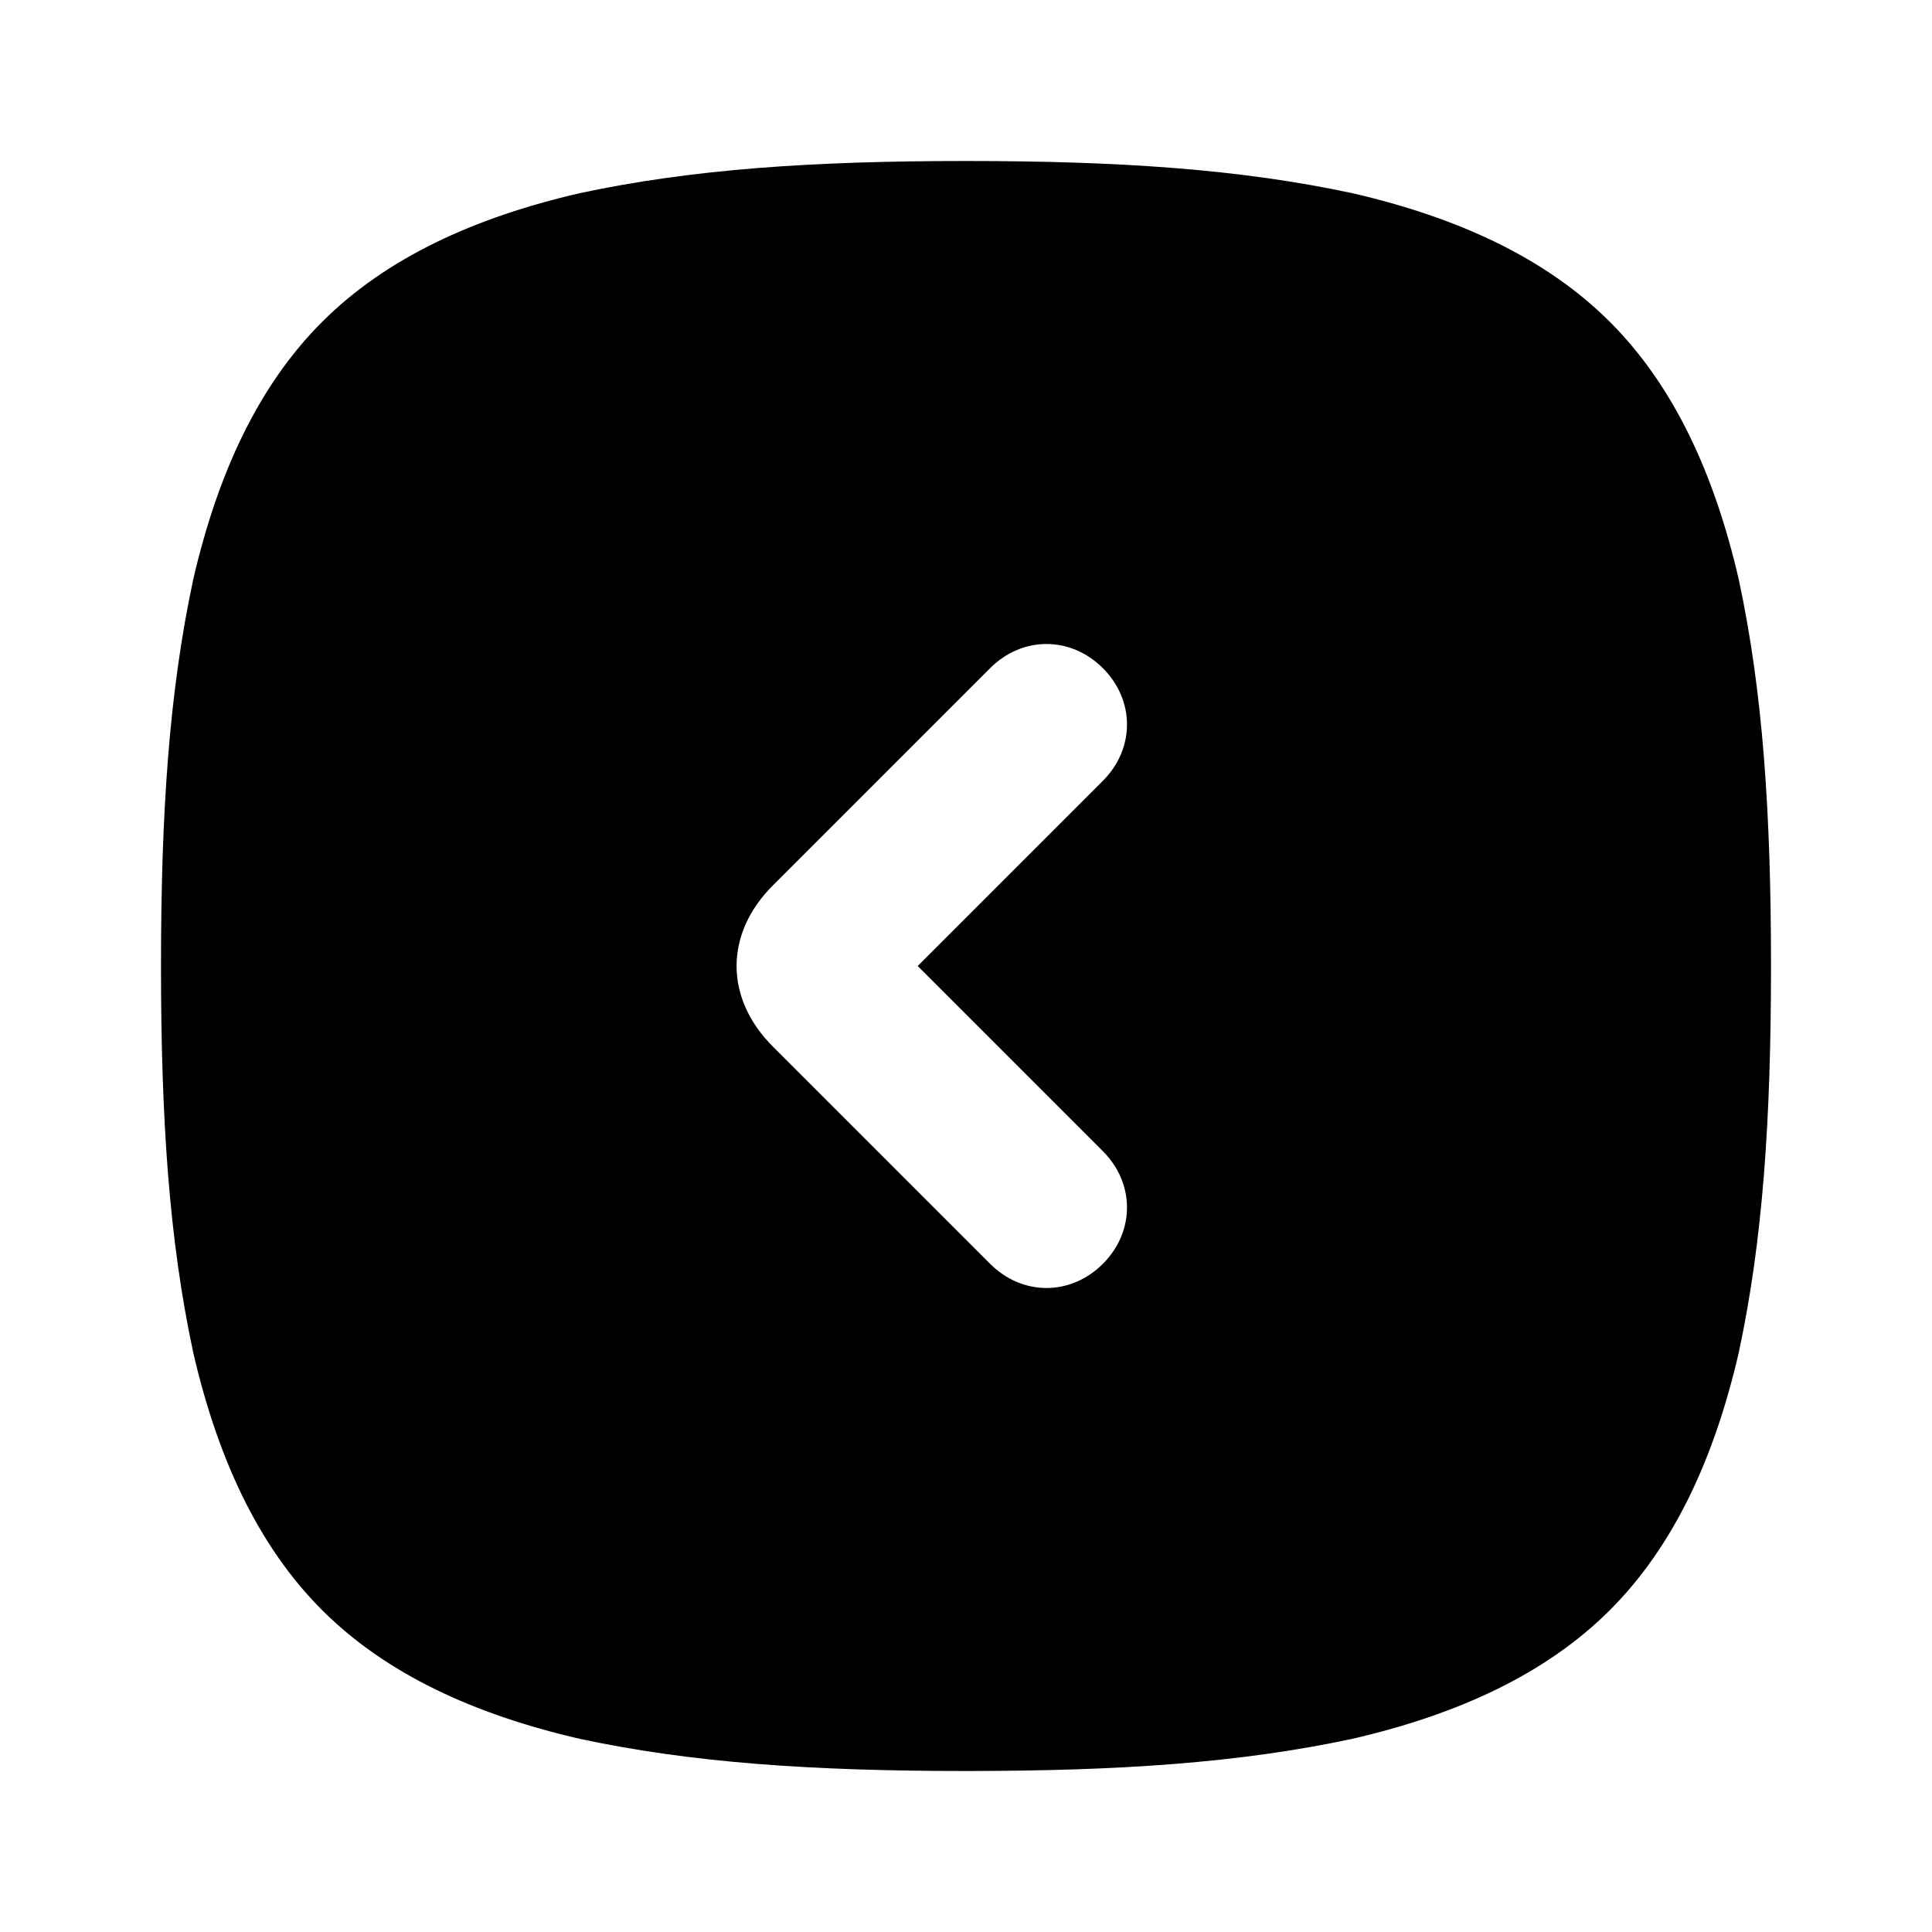
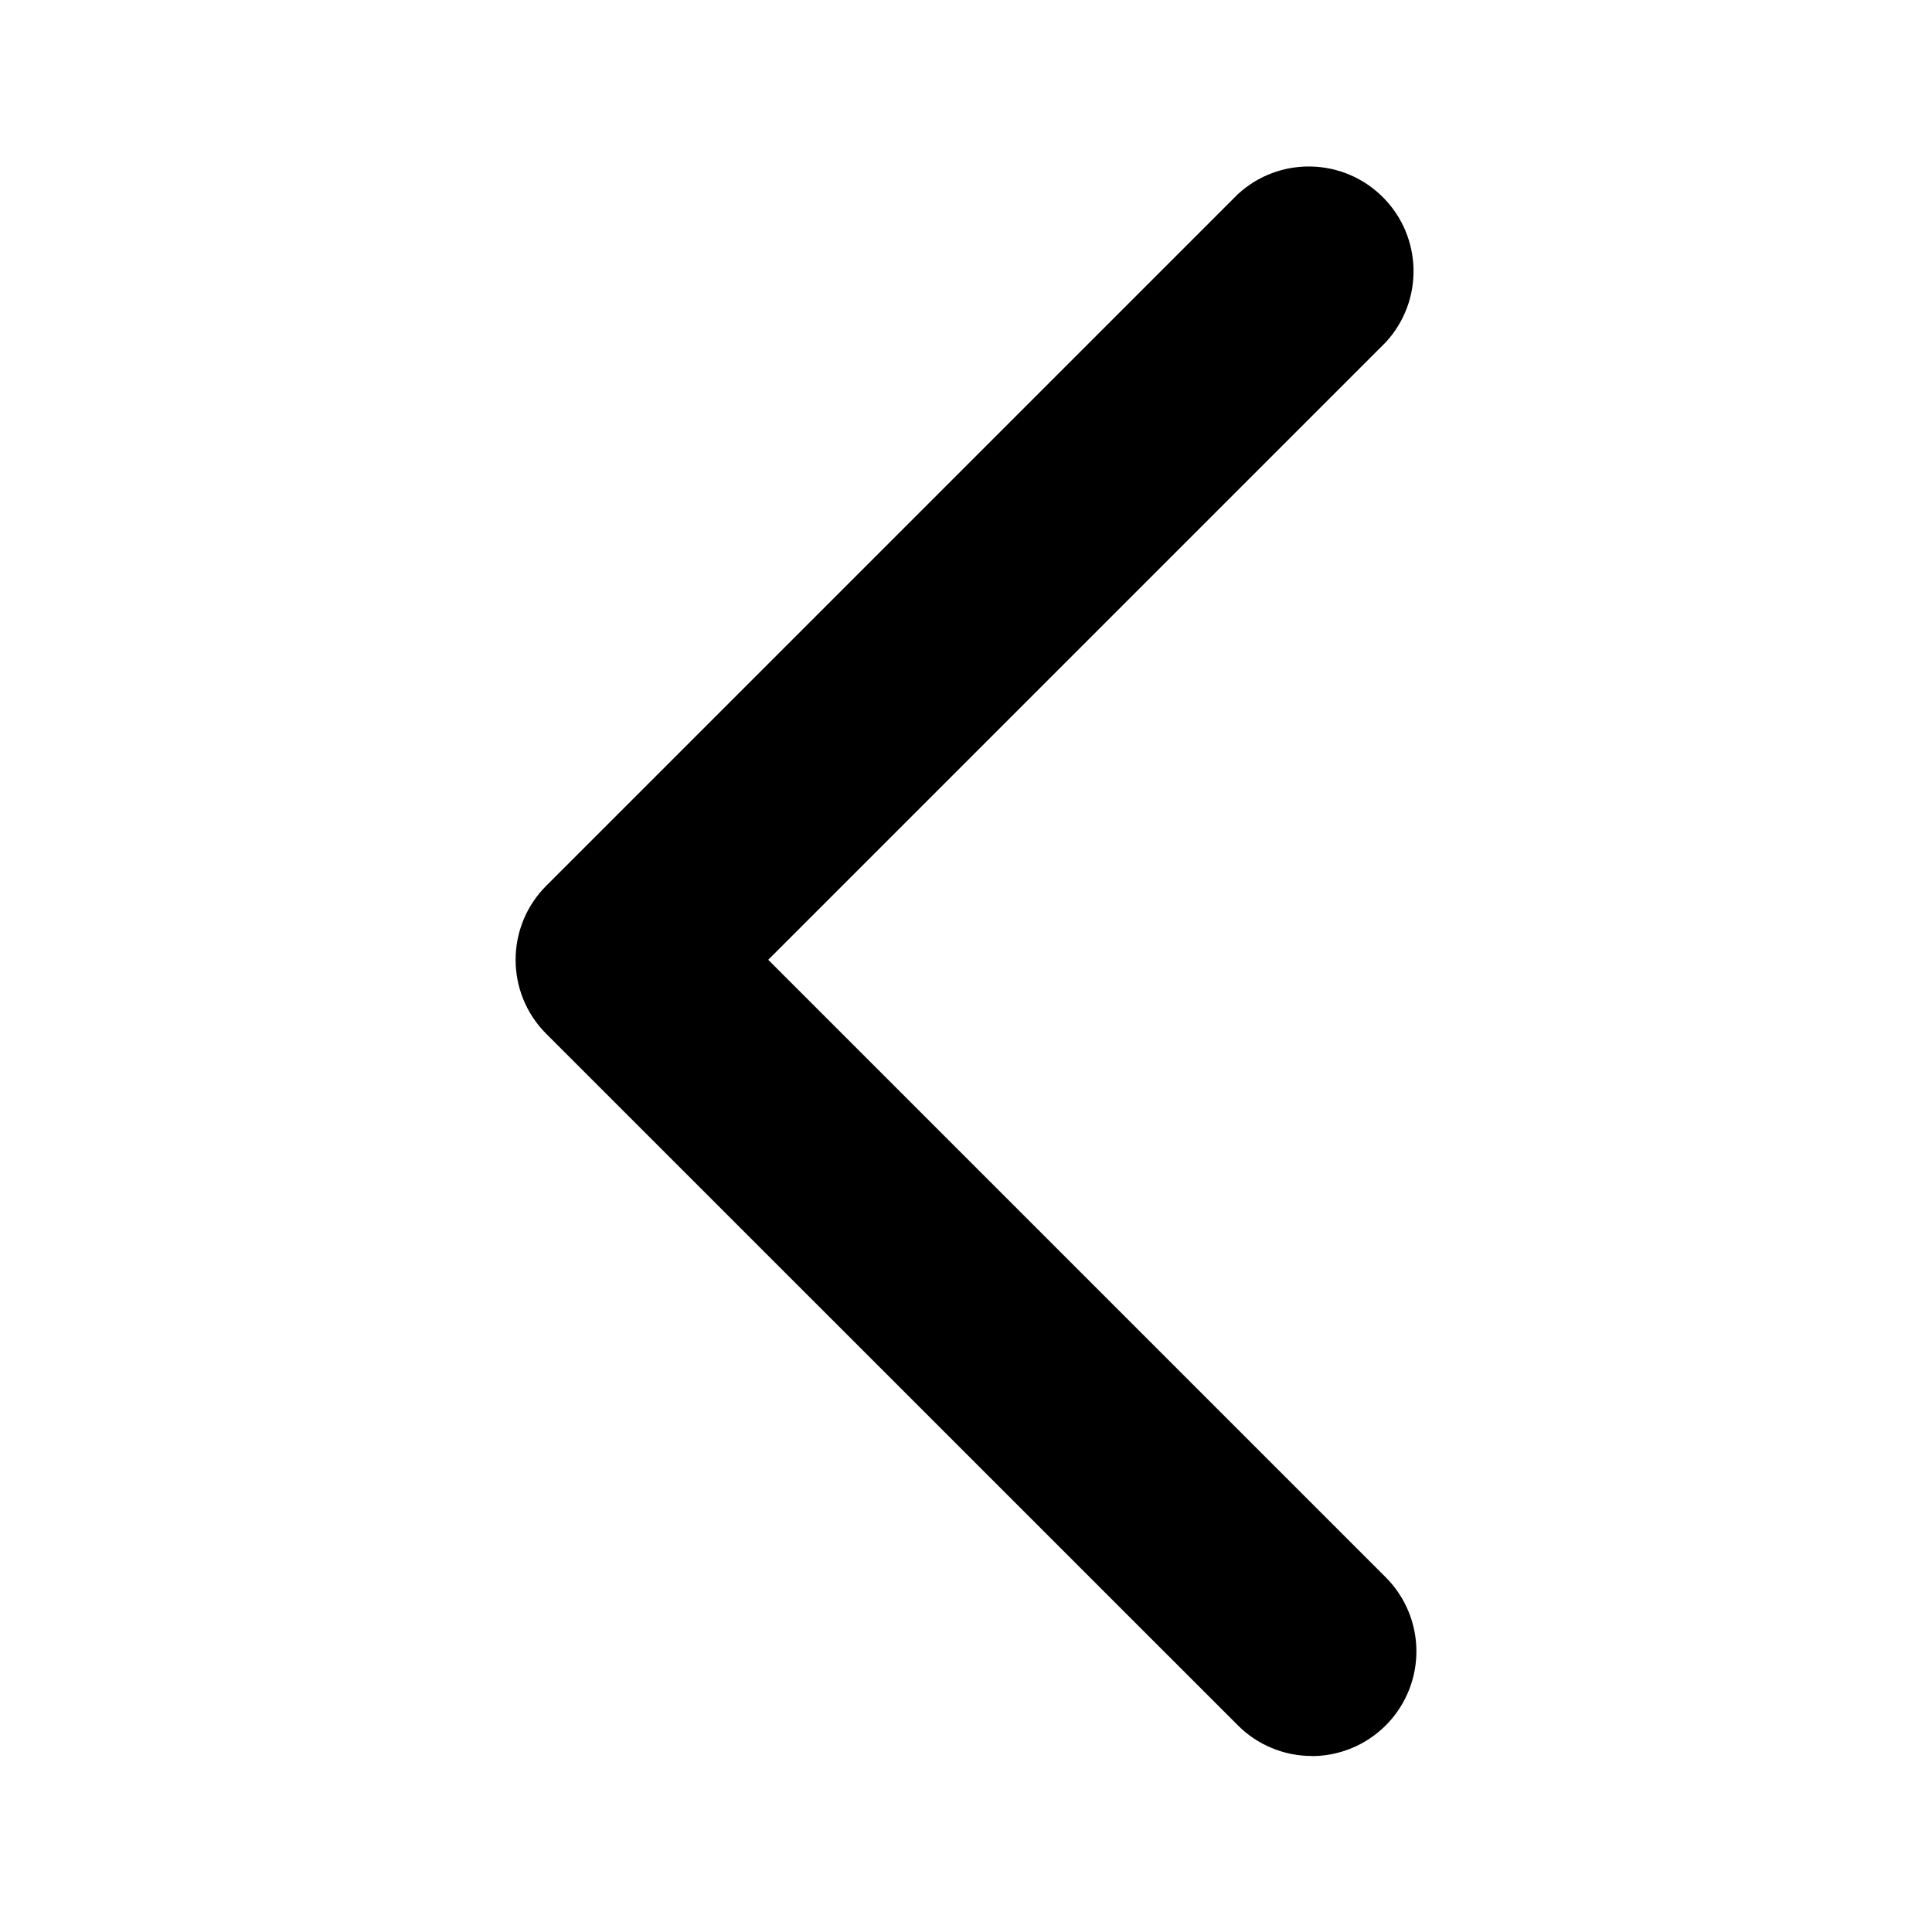
- <svg xmlns="http://www.w3.org/2000/svg" viewBox="0,0,24,24">
-   <path d="M7.2 2.4C8.6 2.1 10.1 2 12 2C13.9 2 15.4 2.1 16.8 2.4C18.1 2.7 19.2 3.2 20 4C20.8 4.8 21.3 5.9 21.6 7.2C21.9 8.6 22 10.1 22 12C22 13.9 21.9 15.4 21.6 16.8C21.3 18.1 20.8 19.2 20 20C19.2 20.8 18.1 21.3 16.8 21.6C15.4 21.9 13.9 22 12 22C10.1 22 8.6 21.9 7.2 21.6C5.9 21.3 4.8 20.8 4 20C3.2 19.2 2.7 18.1 2.4 16.8C2.1 15.4 2 13.9 2 12C2 10.1 2.1 8.6 2.4 7.2C2.7 5.9 3.2 4.8 4 4C4.8 3.2 5.9 2.7 7.2 2.4ZM13.7 8.3C14.1 8.7 14.1 9.3 13.7 9.7L11.4 12 13.7 14.3C14.1 14.7 14.1 15.3 13.7 15.7C13.3 16.1 12.7 16.1 12.3 15.7L9.6 13C9 12.4 9 11.6 9.6 11L12.3 8.3C12.7 7.9 13.3 7.9 13.7 8.3Z" fill-rule="evenodd" />
+ <svg xmlns="http://www.w3.org/2000/svg" viewBox="-4.5 0 19 19">
+   <path d="M8.4 17.269a1.026 1.026 0 0 1-.727-.302l-6.801-6.8a1.03 1.03 0 0 1 0-1.456l6.8-6.8a1.03 1.03 0 0 1 1.456 1.455L3.055 9.439l6.073 6.073A1.03 1.03 0 0 1 8.4 17.27z" />
</svg>
